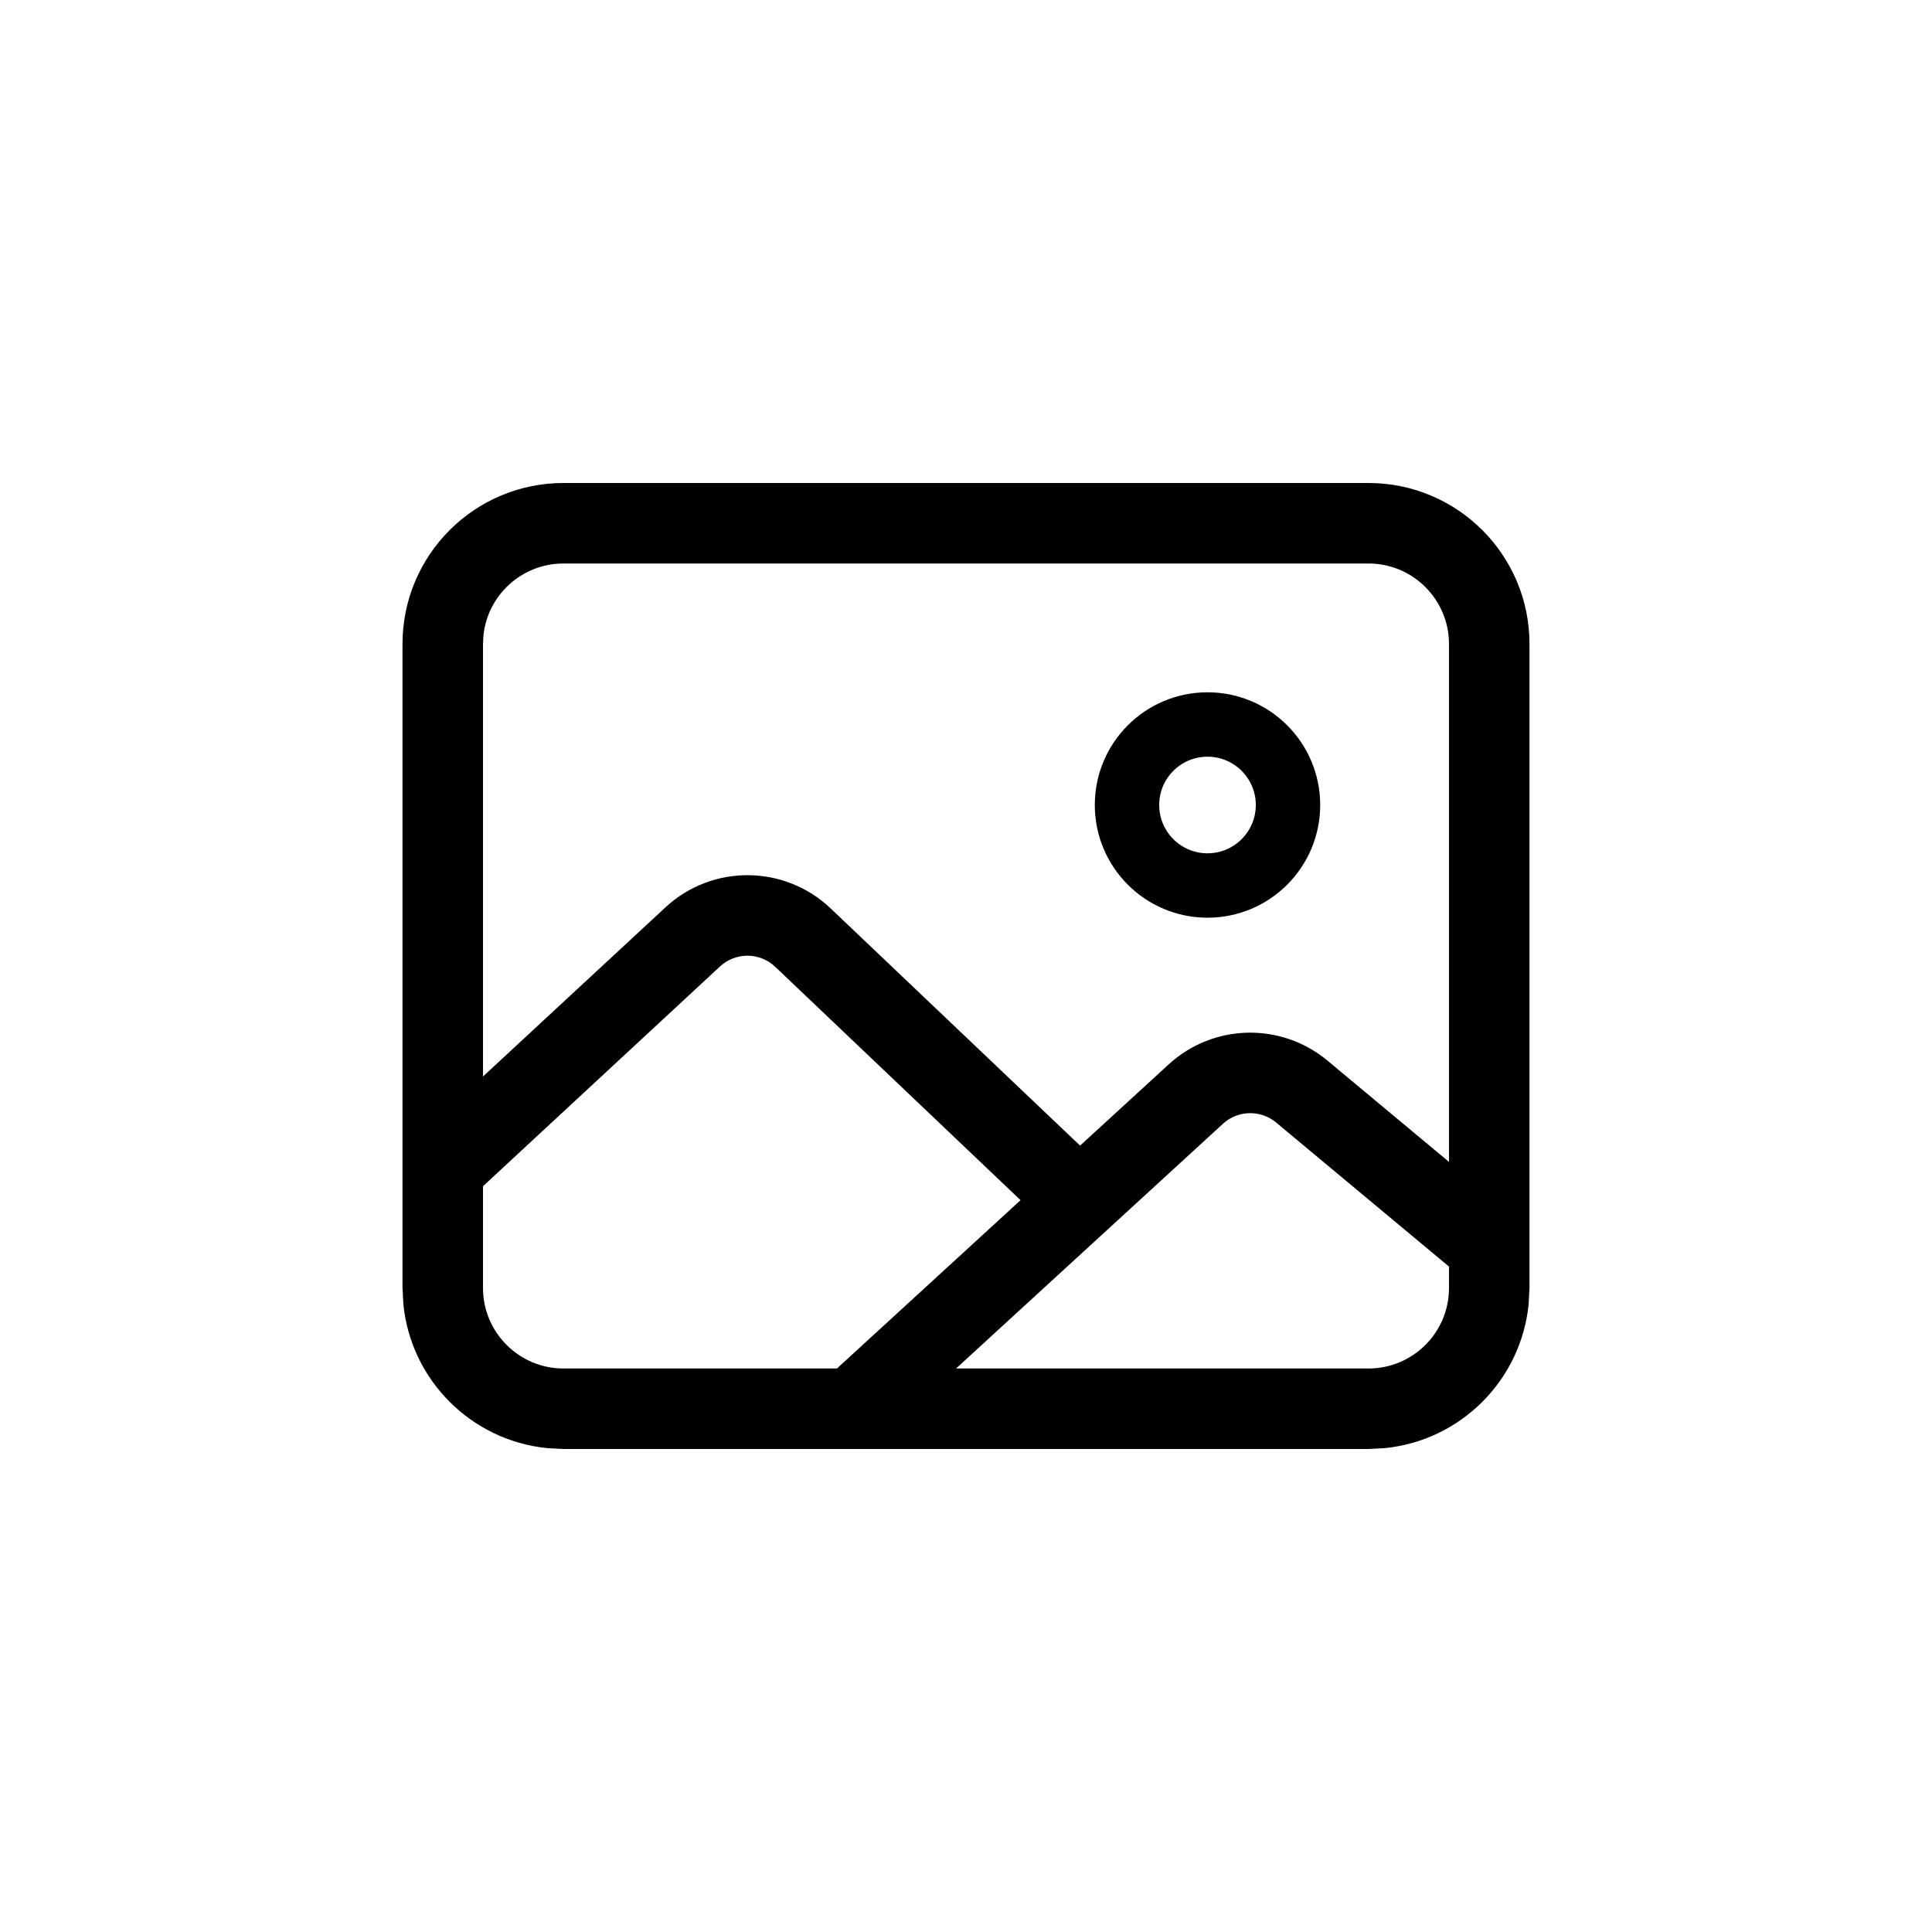
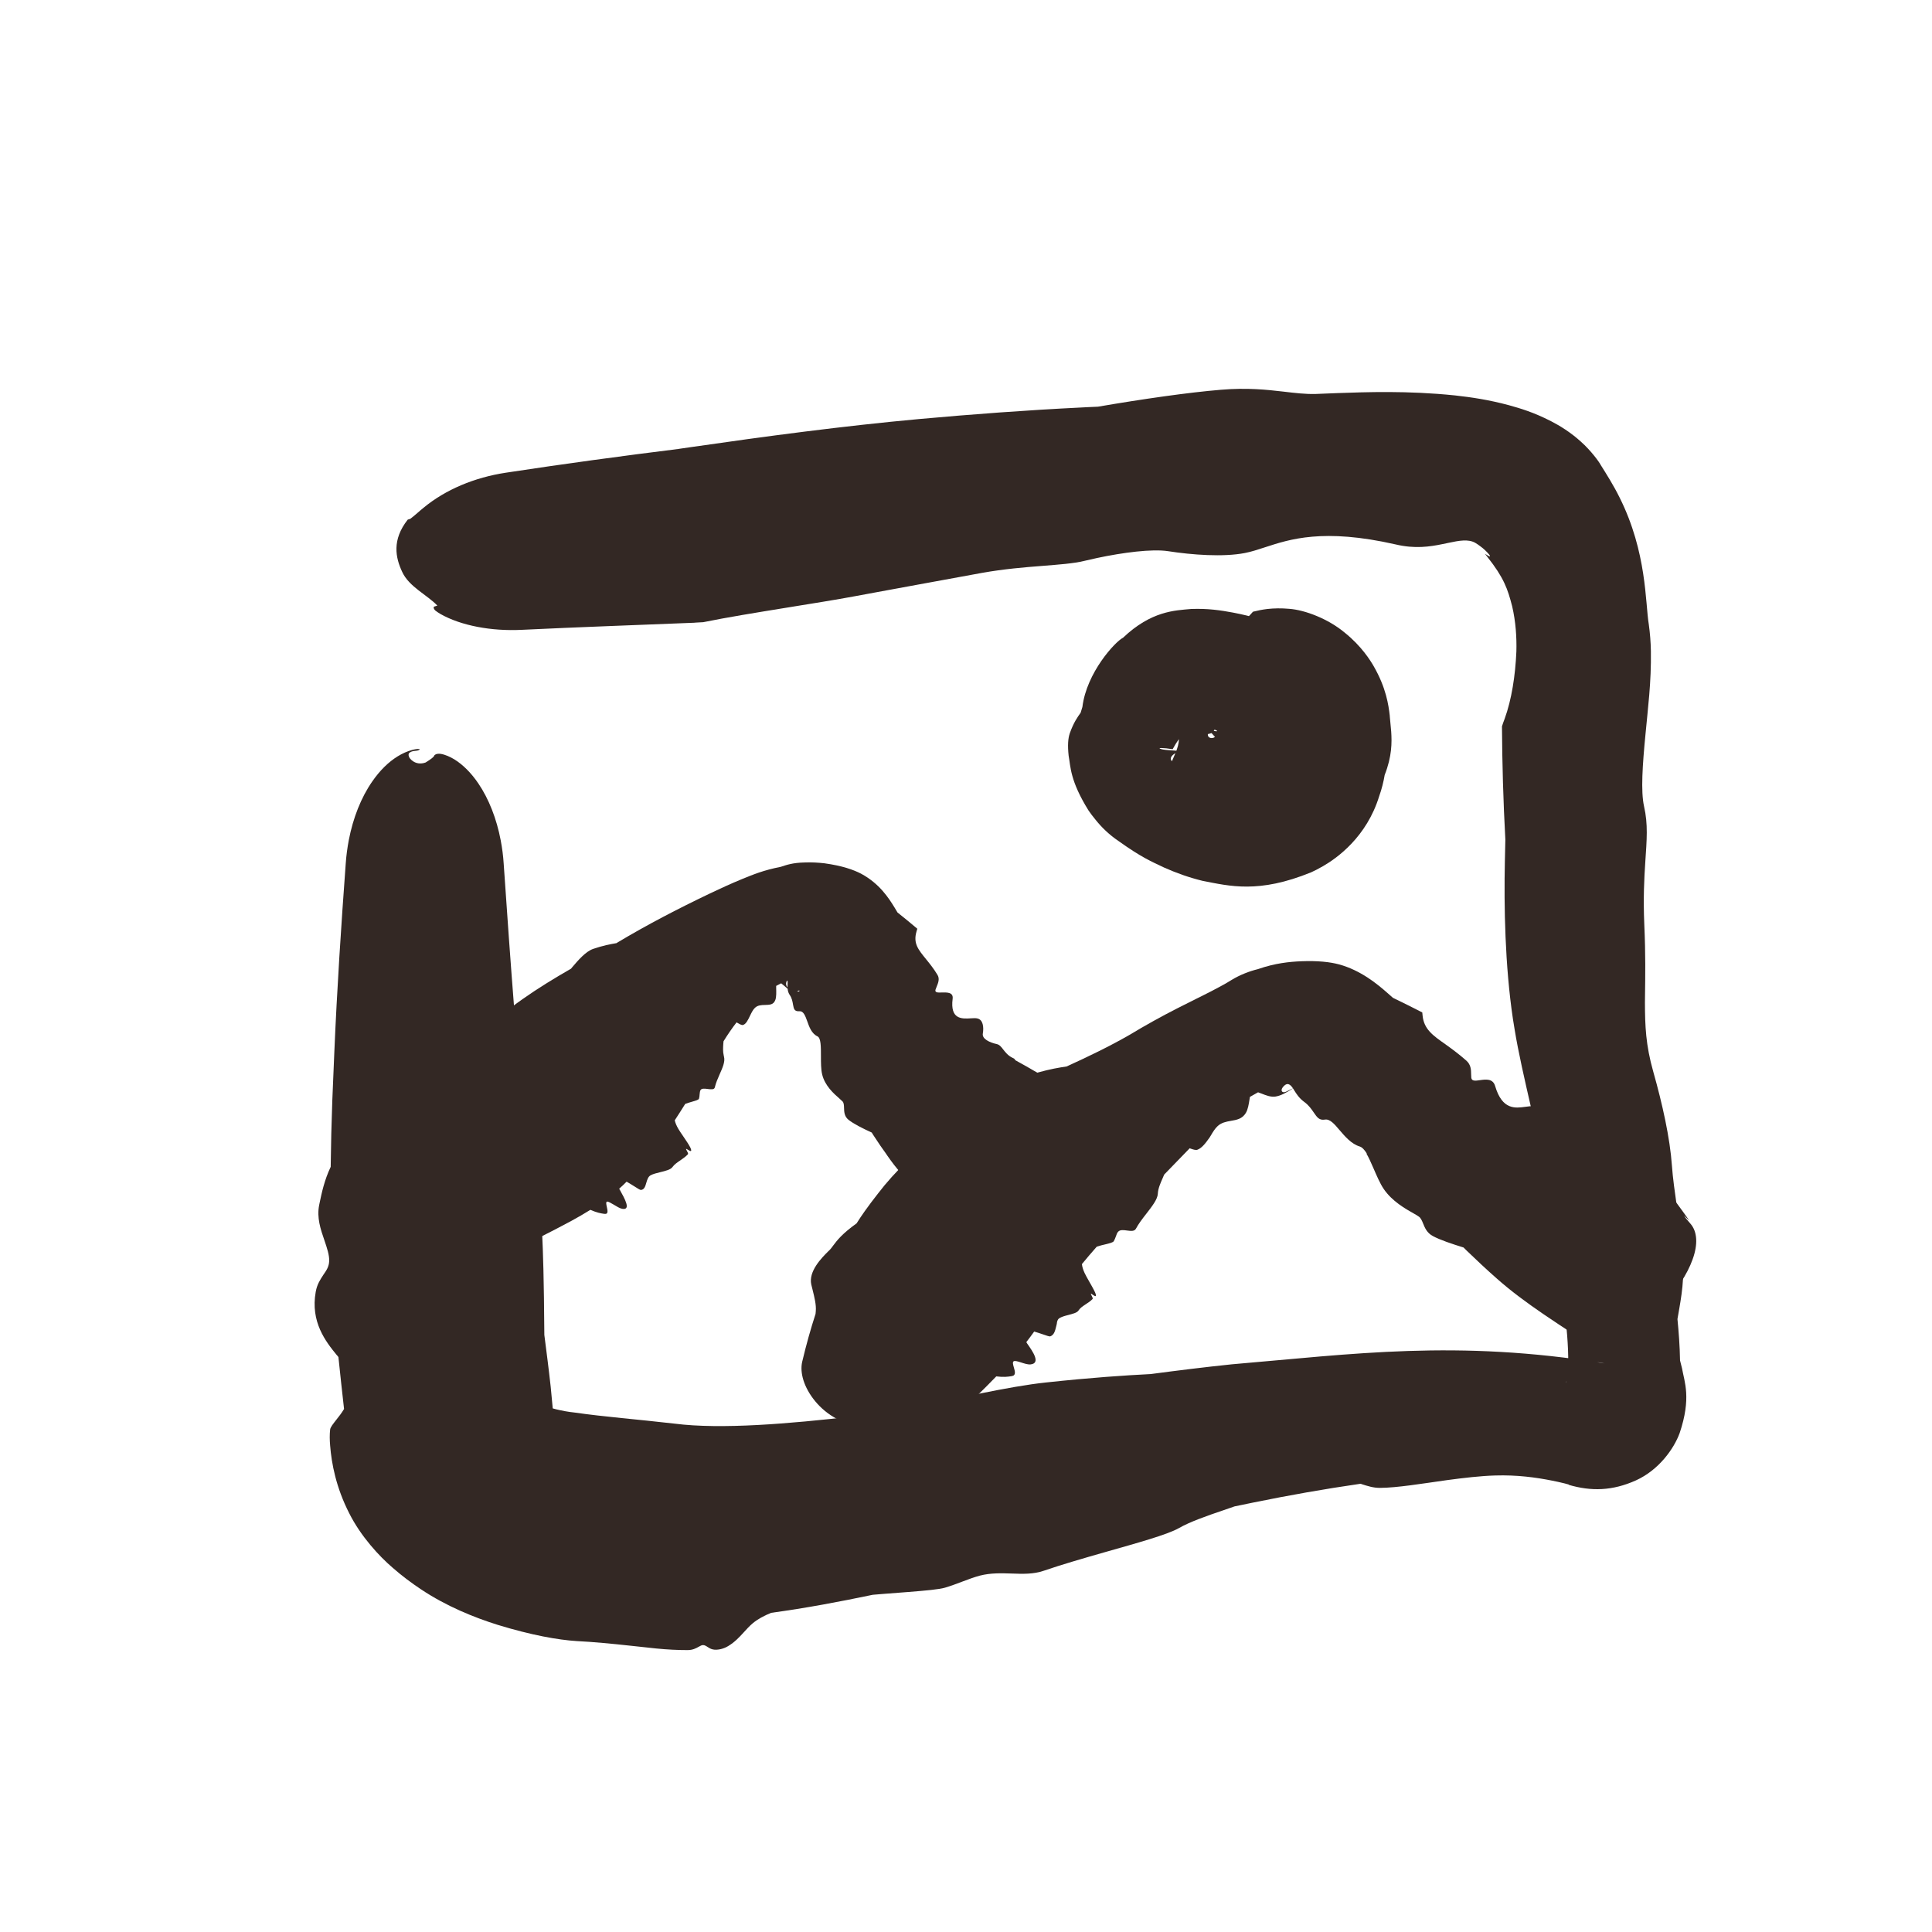
<svg xmlns="http://www.w3.org/2000/svg" width="24" height="24" viewBox="0 0 24 24" fill="none">
-   <path d="M17 17V18H7V17H17ZM18 16V8C18 7.448 17.552 7 17 7H7C6.482 7 6.056 7.393 6.005 7.897L6 8V16C6 16.552 6.448 17 7 17V18L6.796 17.989C5.854 17.894 5.106 17.146 5.011 16.204L5 16V8C5 6.895 5.895 6 7 6H17C18.105 6 19 6.895 19 8V16L18.989 16.204C18.894 17.146 18.146 17.894 17.204 17.989L17 18V17C17.552 17 18 16.552 18 16Z" fill="black" />
-   <path d="M8.266 11.272C8.846 10.733 9.746 10.74 10.319 11.285L13.845 14.638L13.155 15.363L9.63 12.01C9.439 11.828 9.139 11.826 8.945 12.005L5.84 14.884L5.5 14.518L5.16 14.151L8.266 11.272Z" fill="black" />
-   <path d="M14.518 13.222C15.071 12.715 15.914 12.695 16.491 13.176L18.82 15.117L18.18 15.884L15.852 13.944C15.659 13.784 15.378 13.79 15.193 13.959L10.838 17.952L10.5 17.583L10.162 17.215L14.518 13.222Z" fill="black" />
-   <circle cx="15" cy="10" r="1" stroke="black" stroke-width="0.8" />
+   <path d="M6.636 13.487C6.649 13.528 6.661 13.575 6.671 13.626C6.751 14.03 6.731 14.643 6.727 14.998C6.727 15.005 6.727 15.012 6.727 15.019C6.726 15.116 6.729 15.203 6.734 15.307C6.746 15.556 6.757 15.877 6.762 16.583C6.788 16.787 6.816 16.999 6.841 17.228C6.859 17.404 6.876 17.589 6.887 17.777C6.886 17.782 6.885 17.729 6.843 17.636C6.803 17.544 6.722 17.46 6.718 17.461C6.568 17.373 6.792 17.512 7.145 17.548C7.495 17.599 7.931 17.633 8.38 17.685C8.959 17.759 9.809 17.686 10.603 17.595C10.799 17.572 10.999 17.546 11.2 17.519C11.229 17.513 11.256 17.507 11.285 17.501C11.837 17.382 12.536 17.222 12.99 17.174C13.567 17.112 13.966 17.086 14.295 17.069C14.628 17.025 14.963 16.983 15.302 16.948C16.814 16.82 18.09 16.638 19.929 16.936C19.848 16.916 19.797 16.919 19.727 16.938C19.709 16.943 19.689 16.951 19.666 16.961C19.443 17.08 19.448 17.215 19.458 17.166C19.468 17.134 19.48 17.039 19.481 16.935C19.484 16.723 19.46 16.465 19.429 16.202C19.424 16.159 19.419 16.116 19.413 16.073C19.353 15.601 19.285 15.117 19.217 14.636C19.152 14.333 19.086 14.047 19.024 13.78C18.938 13.405 18.861 13.07 18.816 12.793C18.808 12.748 18.801 12.703 18.794 12.657C18.695 11.993 18.682 11.255 18.694 10.702C18.696 10.604 18.698 10.514 18.7 10.429C18.674 9.959 18.661 9.487 18.658 9.023C18.668 8.991 18.679 8.961 18.691 8.93C18.778 8.691 18.824 8.393 18.837 8.093C18.842 7.918 18.829 7.723 18.785 7.533C18.729 7.316 18.683 7.179 18.476 6.917C18.453 6.887 18.445 6.877 18.448 6.88C18.587 6.974 18.458 6.834 18.393 6.789C18.371 6.772 18.348 6.756 18.324 6.742C18.238 6.695 18.128 6.715 17.996 6.743C17.972 6.748 17.947 6.754 17.919 6.759C17.764 6.791 17.576 6.82 17.337 6.763C16.435 6.558 16.018 6.7 15.716 6.798C15.627 6.827 15.546 6.854 15.463 6.87C15.194 6.922 14.807 6.893 14.511 6.847C14.311 6.816 13.946 6.864 13.627 6.932C13.572 6.944 13.519 6.956 13.468 6.968C13.337 7 13.157 7.013 12.945 7.03C12.726 7.047 12.472 7.068 12.202 7.116C11.52 7.24 11.157 7.308 10.866 7.361C10.782 7.376 10.706 7.39 10.628 7.405C10.383 7.451 10.078 7.499 9.77 7.549C9.4 7.609 9.024 7.67 8.736 7.729C8.705 7.731 8.675 7.733 8.645 7.734C8.64 7.735 8.626 7.736 8.622 7.736C7.906 7.765 7.189 7.79 6.481 7.824C6.105 7.843 5.726 7.772 5.471 7.627C5.43 7.6 5.378 7.576 5.389 7.537L5.433 7.523C5.308 7.391 5.082 7.29 4.997 7.106C4.912 6.926 4.867 6.707 5.065 6.455C5.071 6.453 5.09 6.447 5.097 6.445C5.169 6.39 5.209 6.349 5.261 6.308C5.535 6.081 5.896 5.931 6.284 5.872C7.007 5.762 7.726 5.664 8.445 5.575L8.426 5.577C8.48 5.569 8.537 5.561 8.592 5.553C9.526 5.418 10.472 5.292 11.423 5.205C12.089 5.145 12.757 5.095 13.431 5.062C13.456 5.06 13.481 5.059 13.506 5.058C13.55 5.056 13.595 5.054 13.639 5.052C14.2 4.956 14.764 4.875 15.164 4.842C15.494 4.814 15.737 4.841 15.945 4.865C16.088 4.882 16.214 4.897 16.342 4.894C16.411 4.892 16.505 4.887 16.619 4.883C16.967 4.871 17.484 4.851 18.074 4.912C18.282 4.935 18.496 4.967 18.742 5.033C18.885 5.073 19.046 5.119 19.267 5.232C19.378 5.289 19.51 5.37 19.638 5.486C19.766 5.599 19.87 5.745 19.884 5.775C19.952 5.883 20.045 6.03 20.12 6.182C20.46 6.863 20.437 7.486 20.482 7.757C20.497 7.865 20.506 7.976 20.508 8.088C20.514 8.477 20.47 8.804 20.441 9.12C20.404 9.499 20.381 9.83 20.423 10.017C20.474 10.241 20.457 10.43 20.438 10.715C20.425 10.912 20.412 11.154 20.426 11.483C20.443 11.861 20.438 12.133 20.435 12.363C20.435 12.395 20.434 12.426 20.434 12.456C20.435 12.746 20.444 12.983 20.537 13.311C20.651 13.714 20.745 14.136 20.769 14.478C20.78 14.633 20.805 14.808 20.831 14.992C20.865 15.234 20.902 15.489 20.91 15.727C20.911 15.783 20.91 15.836 20.907 15.887C20.9 16.018 20.881 16.138 20.862 16.248C20.853 16.295 20.845 16.341 20.838 16.386C20.854 16.55 20.867 16.719 20.87 16.9C20.878 16.93 20.886 16.961 20.894 16.995C20.925 17.17 21.012 17.365 20.865 17.803C20.795 17.994 20.61 18.259 20.322 18.39C20.03 18.521 19.767 18.528 19.483 18.444C19.532 18.449 19.369 18.41 19.281 18.393C19.076 18.352 18.843 18.321 18.575 18.329C18.392 18.334 18.181 18.359 17.973 18.387C17.665 18.43 17.356 18.482 17.141 18.483C17.059 18.483 16.989 18.46 16.916 18.437C16.916 18.437 16.915 18.436 16.915 18.436C16.91 18.435 16.905 18.433 16.9 18.432C16.456 18.496 16.01 18.575 15.564 18.666C15.489 18.681 15.412 18.697 15.336 18.713C15.292 18.729 15.247 18.744 15.203 18.759C14.987 18.832 14.778 18.906 14.646 18.982C14.503 19.064 14.125 19.168 13.724 19.282C13.461 19.357 13.188 19.436 12.967 19.512C12.837 19.557 12.705 19.552 12.567 19.547C12.44 19.543 12.308 19.538 12.172 19.573C12.104 19.591 12.032 19.618 11.955 19.647C11.887 19.673 11.815 19.7 11.738 19.723C11.666 19.744 11.5 19.759 11.286 19.776C11.191 19.783 11.084 19.791 10.974 19.8C10.93 19.804 10.886 19.807 10.842 19.811C10.43 19.897 10.013 19.976 9.58 20.035C9.491 20.071 9.415 20.112 9.353 20.163C9.311 20.198 9.273 20.24 9.235 20.282C9.182 20.34 9.127 20.399 9.046 20.448C8.984 20.486 8.905 20.502 8.852 20.489C8.827 20.483 8.808 20.471 8.791 20.46C8.771 20.447 8.753 20.435 8.731 20.436C8.716 20.436 8.7 20.446 8.679 20.457C8.647 20.475 8.604 20.499 8.538 20.498C8.42 20.498 8.291 20.492 8.151 20.478C8.049 20.467 7.943 20.456 7.835 20.444C7.606 20.419 7.367 20.396 7.164 20.386C6.936 20.372 6.601 20.313 6.181 20.184C5.891 20.093 5.545 19.954 5.228 19.742C5.114 19.666 4.995 19.578 4.88 19.477C4.71 19.332 4.482 19.085 4.338 18.798C4.174 18.477 4.118 18.178 4.101 17.956C4.095 17.887 4.094 17.823 4.101 17.759C4.104 17.729 4.138 17.688 4.18 17.634C4.21 17.597 4.244 17.553 4.274 17.503C4.252 17.3 4.226 17.082 4.204 16.858C4.198 16.851 4.192 16.843 4.186 16.835C4.186 16.835 4.186 16.835 4.185 16.835C4.046 16.666 3.855 16.421 3.922 16.048C3.939 15.952 3.98 15.894 4.017 15.836C4.054 15.783 4.087 15.735 4.089 15.667C4.093 15.593 4.062 15.503 4.03 15.408C3.983 15.273 3.933 15.125 3.965 14.969C3.967 14.958 3.97 14.947 3.972 14.935C3.995 14.824 4.03 14.658 4.108 14.495C4.111 14.22 4.118 13.947 4.128 13.673C4.136 13.473 4.144 13.273 4.153 13.073C4.186 12.293 4.238 11.499 4.295 10.725C4.302 10.626 4.315 10.531 4.333 10.435C4.386 10.161 4.485 9.908 4.624 9.708C4.718 9.572 4.825 9.466 4.941 9.395C4.999 9.359 5.059 9.333 5.12 9.316C5.151 9.309 5.181 9.3 5.216 9.306C5.203 9.328 5.163 9.326 5.135 9.33C5.12 9.333 5.106 9.338 5.092 9.347C5.086 9.351 5.079 9.356 5.076 9.369C5.075 9.375 5.074 9.386 5.083 9.405C5.083 9.414 5.155 9.519 5.287 9.472C5.425 9.387 5.381 9.388 5.404 9.377C5.415 9.367 5.423 9.368 5.431 9.365C5.447 9.362 5.461 9.363 5.476 9.365C5.534 9.375 5.59 9.401 5.644 9.433C5.752 9.5 5.853 9.601 5.942 9.732C6.073 9.925 6.169 10.171 6.22 10.439C6.238 10.535 6.251 10.63 6.257 10.729C6.299 11.346 6.342 11.951 6.39 12.56C6.395 12.592 6.4 12.623 6.405 12.656C6.443 12.893 6.514 13.113 6.587 13.334C6.603 13.385 6.62 13.434 6.636 13.487Z" fill="#332824" />
+   <path d="M5.364 13.394C5.336 13.256 5.478 13.177 5.556 13.134C5.558 13.133 5.559 13.132 5.561 13.132C5.579 13.121 5.593 13.109 5.61 13.094C5.65 13.059 5.705 13.011 5.862 12.957C5.891 12.924 5.92 12.893 5.95 12.862C6.28 12.53 6.68 12.271 7.094 12.033C7.098 12.028 7.101 12.024 7.105 12.019C7.181 11.93 7.275 11.819 7.37 11.787C7.491 11.746 7.581 11.729 7.658 11.716C7.661 11.714 7.664 11.712 7.667 11.71C8.038 11.488 8.417 11.291 8.817 11.1C8.945 11.039 9.075 10.979 9.218 10.92C9.354 10.865 9.483 10.81 9.699 10.768C9.771 10.744 9.848 10.717 9.994 10.714C10.085 10.71 10.168 10.716 10.241 10.724C10.464 10.755 10.601 10.804 10.696 10.853C10.925 10.976 11.04 11.155 11.115 11.278C11.127 11.298 11.139 11.318 11.149 11.335C11.236 11.404 11.316 11.47 11.395 11.537C11.392 11.548 11.389 11.56 11.385 11.572C11.342 11.72 11.407 11.796 11.506 11.918C11.549 11.971 11.598 12.031 11.645 12.109C11.677 12.159 11.653 12.213 11.635 12.258C11.63 12.271 11.625 12.284 11.621 12.295C11.611 12.332 11.652 12.331 11.702 12.329C11.766 12.328 11.844 12.325 11.834 12.407C11.801 12.665 11.948 12.657 12.06 12.65C12.092 12.648 12.122 12.646 12.143 12.652C12.211 12.668 12.223 12.757 12.209 12.84C12.198 12.905 12.291 12.95 12.382 12.97C12.416 12.977 12.438 13.005 12.463 13.038C12.49 13.072 12.52 13.111 12.573 13.138C12.582 13.142 12.59 13.146 12.599 13.151C12.603 13.154 12.61 13.168 12.614 13.171C12.729 13.234 12.791 13.27 12.842 13.3C12.857 13.308 12.872 13.317 12.886 13.325C12.932 13.351 12.981 13.388 13.031 13.426C13.091 13.471 13.152 13.516 13.208 13.543C13.27 13.675 13.326 13.812 13.384 13.949C13.394 13.974 13.396 14.005 13.388 14.042C13.398 14.049 13.413 14.082 13.422 14.089C13.424 14.184 13.376 14.276 13.289 14.359C13.219 14.421 13.142 14.485 13.006 14.505C12.967 14.508 12.932 14.505 12.834 14.492C12.783 14.486 12.692 14.481 12.604 14.526C12.516 14.572 12.489 14.636 12.481 14.672C12.48 14.799 12.567 14.781 12.621 14.8C12.679 14.816 12.752 14.809 12.784 14.877C12.815 14.915 12.69 15.006 12.628 14.996C12.568 15.001 12.534 15.005 12.499 15.01C12.366 15.035 12.262 15.063 12.166 15.083C12.042 15.11 11.948 15.126 11.893 15.14L11.921 15.179C11.883 15.176 11.852 15.166 11.83 15.149C11.703 15.048 11.576 14.945 11.456 14.838C11.31 14.706 11.174 14.566 11.062 14.411C11.043 14.385 11.024 14.359 11.006 14.332L11.024 14.356C10.963 14.273 10.906 14.189 10.851 14.104C10.844 14.092 10.836 14.08 10.829 14.069C10.713 14.016 10.602 13.96 10.54 13.91C10.489 13.869 10.486 13.812 10.485 13.763C10.484 13.73 10.483 13.7 10.466 13.682C10.457 13.673 10.444 13.661 10.427 13.646C10.359 13.587 10.246 13.487 10.213 13.346C10.198 13.284 10.198 13.198 10.198 13.117C10.198 13.001 10.198 12.894 10.155 12.874C10.081 12.839 10.052 12.755 10.027 12.684C10.002 12.615 9.98 12.557 9.929 12.562C9.866 12.566 9.861 12.531 9.851 12.478C9.845 12.442 9.837 12.398 9.811 12.361C9.782 12.318 9.783 12.275 9.783 12.239C9.788 12.191 9.78 12.152 9.766 12.209C9.76 12.242 9.782 12.281 9.836 12.302C9.922 12.322 9.926 12.319 9.931 12.31C9.932 12.3 9.924 12.304 9.912 12.31C9.896 12.317 9.871 12.329 9.837 12.318C9.809 12.308 9.771 12.272 9.736 12.241C9.725 12.232 9.714 12.223 9.704 12.215C9.683 12.225 9.663 12.236 9.642 12.247C9.642 12.256 9.642 12.265 9.642 12.275C9.643 12.324 9.646 12.384 9.631 12.423C9.608 12.484 9.558 12.482 9.502 12.484C9.458 12.485 9.411 12.487 9.378 12.52C9.354 12.542 9.336 12.579 9.318 12.616C9.292 12.67 9.267 12.725 9.227 12.733C9.212 12.736 9.184 12.72 9.156 12.704C9.156 12.704 9.156 12.703 9.155 12.703C9.154 12.702 9.152 12.701 9.15 12.7C9.092 12.775 9.038 12.854 8.988 12.935C8.987 12.946 8.986 12.957 8.985 12.968C8.982 13.016 8.979 13.061 8.99 13.109C8.991 13.115 8.993 13.122 8.994 13.128C9.01 13.189 8.975 13.266 8.939 13.347C8.916 13.399 8.892 13.454 8.88 13.507C8.873 13.538 8.834 13.533 8.793 13.528C8.755 13.523 8.716 13.518 8.702 13.542C8.695 13.554 8.693 13.574 8.691 13.594C8.69 13.613 8.688 13.632 8.683 13.648C8.678 13.663 8.644 13.672 8.6 13.685C8.572 13.693 8.542 13.702 8.512 13.713C8.469 13.782 8.426 13.85 8.382 13.917C8.389 13.948 8.403 13.983 8.427 14.024C8.444 14.052 8.466 14.085 8.489 14.118C8.52 14.164 8.552 14.21 8.574 14.252C8.59 14.284 8.591 14.303 8.575 14.298C8.567 14.296 8.556 14.289 8.546 14.283C8.535 14.276 8.525 14.27 8.523 14.272C8.521 14.274 8.526 14.283 8.531 14.293C8.54 14.309 8.552 14.33 8.546 14.338C8.521 14.366 8.486 14.39 8.452 14.414C8.413 14.44 8.376 14.466 8.355 14.496C8.332 14.53 8.268 14.545 8.203 14.561C8.158 14.572 8.113 14.583 8.082 14.6C8.051 14.617 8.04 14.655 8.029 14.692C8.016 14.737 8.004 14.78 7.96 14.782C7.951 14.782 7.918 14.762 7.878 14.736C7.849 14.718 7.816 14.697 7.784 14.679C7.754 14.71 7.724 14.738 7.692 14.766C7.694 14.771 7.697 14.776 7.699 14.78C7.7 14.781 7.7 14.781 7.7 14.781C7.76 14.889 7.844 15.037 7.728 15.016C7.699 15.011 7.659 14.986 7.623 14.964C7.587 14.943 7.555 14.924 7.541 14.927C7.525 14.931 7.531 14.96 7.538 14.992C7.548 15.037 7.559 15.086 7.511 15.079C7.507 15.079 7.504 15.078 7.5 15.078C7.466 15.073 7.416 15.065 7.334 15.029C7.256 15.078 7.175 15.124 7.093 15.169C6.958 15.242 6.817 15.314 6.682 15.382C6.616 15.415 6.491 15.385 6.323 15.301C6.156 15.216 5.958 15.09 5.766 14.942C5.573 14.795 5.414 14.618 5.318 14.45C5.221 14.282 5.19 14.145 5.226 14.066C5.284 13.937 5.34 13.815 5.399 13.694C5.4 13.686 5.401 13.678 5.402 13.67C5.412 13.61 5.393 13.531 5.376 13.45C5.372 13.431 5.368 13.412 5.364 13.394Z" fill="#332824" />
+   <path d="M10.078 15.957C10.042 15.794 10.203 15.629 10.292 15.541C10.294 15.54 10.296 15.538 10.297 15.537C10.318 15.517 10.334 15.495 10.353 15.469C10.399 15.408 10.46 15.327 10.641 15.197C10.673 15.146 10.708 15.094 10.742 15.046C10.795 14.972 10.847 14.902 10.904 14.83C11.348 14.248 11.963 13.857 12.471 13.609C12.477 13.604 12.484 13.598 12.49 13.593C12.617 13.485 12.768 13.359 12.89 13.324C13.046 13.28 13.157 13.262 13.25 13.248C13.522 13.124 13.784 12.998 14.036 12.853C14.229 12.736 14.427 12.627 14.62 12.528C14.778 12.447 14.933 12.373 15.069 12.302C15.158 12.256 15.238 12.212 15.299 12.173C15.404 12.11 15.519 12.065 15.626 12.039C15.841 11.964 16.02 11.947 16.166 11.941C16.371 11.933 16.522 11.95 16.634 11.98C16.904 12.054 17.106 12.221 17.241 12.34C17.264 12.36 17.284 12.379 17.303 12.395C17.43 12.456 17.551 12.517 17.668 12.577C17.669 12.59 17.671 12.603 17.672 12.617C17.689 12.785 17.798 12.862 17.958 12.974C17.958 12.974 17.958 12.974 17.959 12.975C18.04 13.033 18.123 13.094 18.215 13.175C18.274 13.227 18.274 13.292 18.275 13.345C18.276 13.361 18.276 13.376 18.277 13.389C18.283 13.433 18.33 13.426 18.386 13.418C18.458 13.408 18.545 13.396 18.573 13.491C18.662 13.792 18.824 13.766 18.951 13.749C18.987 13.744 19.021 13.739 19.047 13.743C19.134 13.757 19.19 13.86 19.213 13.959C19.232 14.037 19.361 14.084 19.474 14.101C19.518 14.108 19.555 14.14 19.601 14.179C19.648 14.218 19.701 14.264 19.775 14.295C19.961 14.372 20.059 14.418 20.137 14.454C20.159 14.465 20.18 14.475 20.2 14.484C20.266 14.515 20.342 14.56 20.418 14.605C20.509 14.66 20.602 14.718 20.68 14.752C20.785 14.884 20.883 15.018 20.985 15.162L20.921 15.103C20.929 15.121 20.965 15.161 21 15.202C21.085 15.3 21.094 15.458 21.026 15.645C20.959 15.832 20.825 16.033 20.655 16.213C20.485 16.392 20.292 16.537 20.117 16.625C19.942 16.712 19.804 16.735 19.73 16.698C19.697 16.681 19.664 16.665 19.609 16.629C19.601 16.617 19.564 16.592 19.556 16.579C19.431 16.497 19.298 16.41 19.168 16.321C18.968 16.184 18.771 16.04 18.591 15.88C18.464 15.768 18.34 15.652 18.218 15.534C18.206 15.522 18.193 15.509 18.181 15.497C18.033 15.451 17.889 15.403 17.8 15.355C17.725 15.315 17.7 15.252 17.678 15.198C17.663 15.161 17.649 15.128 17.622 15.111C17.608 15.101 17.588 15.089 17.563 15.075C17.462 15.018 17.292 14.923 17.188 14.768C17.142 14.7 17.101 14.603 17.061 14.511C17.031 14.443 17.003 14.378 16.973 14.328L16.982 14.334C16.952 14.286 16.922 14.252 16.893 14.243C16.785 14.21 16.708 14.117 16.64 14.038C16.576 13.962 16.52 13.898 16.459 13.908C16.387 13.92 16.361 13.879 16.32 13.82C16.292 13.779 16.258 13.729 16.201 13.688C16.136 13.64 16.104 13.587 16.077 13.544C16.041 13.484 16.005 13.44 15.954 13.486C15.895 13.537 15.92 13.593 15.987 13.556C16.009 13.543 16.041 13.531 16.075 13.513C16.066 13.519 16.056 13.525 16.047 13.53C15.978 13.573 15.911 13.612 15.843 13.622C15.786 13.63 15.727 13.607 15.674 13.586C15.658 13.58 15.642 13.574 15.628 13.569C15.593 13.588 15.559 13.607 15.527 13.626C15.525 13.636 15.523 13.646 15.522 13.657C15.513 13.712 15.504 13.779 15.476 13.826C15.43 13.901 15.363 13.911 15.289 13.924C15.232 13.934 15.173 13.945 15.126 13.989C15.094 14.018 15.066 14.063 15.04 14.108C15.035 14.115 15.031 14.122 15.027 14.129C14.978 14.199 14.931 14.261 14.876 14.282C14.854 14.291 14.82 14.279 14.786 14.267C14.786 14.267 14.786 14.267 14.786 14.267C14.784 14.266 14.781 14.265 14.779 14.264C14.673 14.373 14.567 14.482 14.462 14.591C14.457 14.605 14.45 14.619 14.444 14.633C14.415 14.699 14.386 14.764 14.383 14.828C14.38 14.899 14.31 14.987 14.238 15.08C14.191 15.14 14.143 15.203 14.111 15.263C14.093 15.298 14.048 15.292 14.001 15.286C13.958 15.28 13.914 15.274 13.89 15.301C13.877 15.314 13.87 15.336 13.862 15.359C13.854 15.379 13.847 15.4 13.836 15.418C13.826 15.435 13.783 15.445 13.73 15.458C13.697 15.465 13.66 15.475 13.624 15.487C13.559 15.561 13.497 15.633 13.44 15.703C13.443 15.735 13.454 15.772 13.474 15.815C13.488 15.845 13.508 15.88 13.528 15.915C13.555 15.963 13.584 16.012 13.603 16.054C13.618 16.087 13.618 16.106 13.602 16.1C13.595 16.098 13.584 16.09 13.575 16.084C13.563 16.076 13.554 16.069 13.551 16.071C13.55 16.073 13.554 16.082 13.559 16.092C13.568 16.109 13.579 16.13 13.572 16.137C13.548 16.163 13.515 16.184 13.483 16.205C13.448 16.228 13.415 16.251 13.399 16.278C13.38 16.309 13.323 16.321 13.265 16.337C13.224 16.347 13.184 16.359 13.157 16.377C13.137 16.392 13.13 16.417 13.128 16.445C13.125 16.455 13.123 16.465 13.121 16.474C13.107 16.531 13.096 16.583 13.046 16.601C13.036 16.604 12.999 16.591 12.953 16.575C12.92 16.564 12.883 16.551 12.847 16.541C12.816 16.585 12.782 16.63 12.749 16.673C12.752 16.677 12.755 16.682 12.758 16.686C12.758 16.686 12.758 16.686 12.758 16.687C12.831 16.791 12.931 16.934 12.803 16.949C12.77 16.953 12.725 16.938 12.684 16.925C12.644 16.912 12.608 16.901 12.593 16.91C12.576 16.919 12.584 16.951 12.594 16.985C12.608 17.033 12.624 17.085 12.571 17.094C12.568 17.095 12.564 17.095 12.56 17.096C12.522 17.102 12.467 17.11 12.376 17.098C12.296 17.181 12.215 17.262 12.134 17.341C12.001 17.474 11.867 17.604 11.758 17.717C11.704 17.771 11.581 17.776 11.399 17.754C11.217 17.729 10.983 17.702 10.741 17.71C10.497 17.718 10.268 17.578 10.127 17.407C9.985 17.235 9.934 17.051 9.965 16.917C10.017 16.698 10.071 16.507 10.131 16.322C10.132 16.311 10.133 16.299 10.134 16.288C10.141 16.208 10.117 16.115 10.094 16.021C10.089 15.999 10.083 15.978 10.078 15.957Z" fill="#332824" />
+   <path d="M16.015 7.563C16.211 7.577 16.501 7.688 16.706 7.86C16.914 8.027 17.024 8.206 17.063 8.273C17.22 8.545 17.249 8.76 17.264 8.889C17.264 8.895 17.265 8.9 17.265 8.905C17.271 8.97 17.277 9.027 17.282 9.088C17.291 9.223 17.292 9.396 17.201 9.627C17.187 9.711 17.165 9.8 17.133 9.89C16.977 10.397 16.611 10.658 16.438 10.758C16.378 10.793 16.328 10.818 16.288 10.836C15.634 11.103 15.275 11.007 14.938 10.942C14.771 10.901 14.619 10.847 14.463 10.778C14.299 10.7 14.176 10.649 13.897 10.449C13.776 10.368 13.681 10.273 13.61 10.184C13.577 10.145 13.547 10.104 13.522 10.068C13.291 9.697 13.3 9.522 13.275 9.388C13.261 9.256 13.268 9.172 13.289 9.11C13.336 8.977 13.384 8.91 13.424 8.854C13.431 8.829 13.438 8.806 13.446 8.782C13.498 8.355 13.854 7.97 13.951 7.922C14.302 7.588 14.598 7.583 14.797 7.565C15.003 7.557 15.163 7.581 15.318 7.61C15.433 7.632 15.542 7.658 15.659 7.693C15.756 7.721 15.853 7.764 15.938 7.817C16.227 8 16.351 8.228 16.433 8.393C16.5 8.484 16.556 8.562 16.604 8.633C16.672 8.731 16.722 8.814 16.746 8.881C16.757 8.912 16.764 8.944 16.77 8.975C16.81 9.213 16.756 9.476 16.669 9.674C16.651 9.715 16.633 9.753 16.614 9.789C16.574 9.914 16.52 10.046 16.399 10.2C16.193 10.435 16.011 10.497 15.896 10.544C15.873 10.541 15.853 10.536 15.832 10.531C15.589 10.458 15.468 10.456 15.295 10.459C15.223 10.46 15.146 10.459 15.067 10.447C15.066 10.447 15.066 10.447 15.066 10.447C14.916 10.435 14.846 10.363 14.802 10.308C14.788 10.291 14.776 10.276 14.764 10.262C14.722 10.215 14.66 10.227 14.583 10.232C14.485 10.241 14.355 10.231 14.307 10.114C14.243 9.951 14.215 9.881 14.169 9.847C14.073 9.757 13.974 9.706 13.889 9.651C13.844 9.621 13.805 9.591 13.777 9.554C13.682 9.432 13.693 9.218 13.754 9.099C13.798 9.002 13.77 8.829 13.73 8.726C13.728 8.722 13.726 8.718 13.725 8.713C13.737 8.475 13.983 8.15 14.168 8.059C14.34 7.958 14.454 7.935 14.541 7.901C14.564 7.893 14.588 7.884 14.612 7.875C14.908 7.765 15.107 7.773 15.265 7.785C15.311 7.789 15.354 7.796 15.4 7.804C15.512 7.828 15.646 7.864 15.829 7.986C15.909 8.043 15.983 8.109 16.049 8.185C16.231 8.398 16.367 8.681 16.358 9.055C16.326 9.465 16.203 9.618 16.149 9.733C15.952 9.972 15.843 10.016 15.742 10.08C15.644 10.135 15.562 10.169 15.488 10.198C15.463 10.23 15.343 10.266 15.312 10.293C15.265 10.31 15.215 10.326 15.162 10.339C14.86 10.407 14.546 10.325 14.906 10.204C15.04 10.13 15.044 10.061 15.007 10.021C14.948 9.951 14.734 9.928 14.613 9.805C14.491 9.685 14.52 9.547 14.567 9.436C14.614 9.325 14.677 9.207 14.624 9.089C14.575 8.969 14.436 8.912 14.42 8.82C14.411 8.767 14.435 8.689 14.573 8.615C14.94 8.485 14.778 8.429 14.613 8.455C14.585 8.46 14.558 8.467 14.535 8.474L14.387 8.555C14.425 8.508 14.455 8.464 14.464 8.434C14.47 8.415 14.469 8.361 14.348 8.507C14.308 8.566 14.232 8.67 14.206 8.904C14.183 9.28 14.323 9.5 14.521 9.673C14.723 9.832 14.772 9.817 14.852 9.827C14.886 9.828 14.917 9.823 14.944 9.816C14.964 9.809 15.005 9.806 15.132 9.739C15.242 9.692 15.55 9.429 15.603 9.082C15.601 9.087 15.6 9.091 15.599 9.094C15.597 9.099 15.595 9.101 15.594 9.102C15.653 9.125 15.719 9.021 15.709 8.915C15.703 8.829 15.639 8.773 15.588 8.744C15.552 8.723 15.521 8.71 15.505 8.688C15.504 8.686 15.502 8.684 15.501 8.682C15.508 8.688 15.517 8.693 15.525 8.696C15.571 8.727 15.548 8.608 15.292 8.586C15.234 8.584 15.168 8.598 15.116 8.623C15.144 8.644 15.171 8.666 15.197 8.688C15.282 8.762 15.346 8.828 15.371 8.807C15.412 8.774 15.457 8.786 15.357 8.842C15.312 8.871 15.209 8.921 15.097 9.052C15.067 9.093 15.053 9.11 15.025 9.114C14.964 9.124 14.972 9.159 14.996 9.186C15.012 9.205 15.036 9.219 15.045 9.226C15.054 9.232 15.077 9.231 15.1 9.226C15.106 9.216 15.111 9.207 15.117 9.198C15.149 9.144 15.173 9.101 15.108 9.072C15.035 9.04 14.987 9.028 15.003 9.017C15.011 9.011 15.009 9.013 15.012 9.023C15.017 9.036 15.035 9.067 15.086 9.081C15.127 9.091 15.186 9.071 15.227 9.043C15.24 9.034 15.252 9.025 15.262 9.017C15.27 9.02 15.278 9.023 15.285 9.026C15.275 9.023 15.264 9.021 15.252 9.019C15.248 9.026 15.243 9.034 15.238 9.042C15.213 9.082 15.186 9.131 15.161 9.155C15.122 9.192 15.1 9.163 15.074 9.133C15.055 9.11 15.033 9.087 15.017 9.096C15.006 9.103 15 9.124 15.007 9.142C15.016 9.17 15.07 9.185 15.107 9.141C15.121 9.125 15.12 9.089 15.116 9.053C15.116 9.053 15.116 9.053 15.116 9.053C15.115 9.051 15.115 9.048 15.115 9.046C15.133 9.035 15.153 9.021 15.174 9.003C15.12 9.091 15.167 9.087 15.213 9.036C15.222 9.033 15.232 9.029 15.241 9.024C15.289 9.001 15.331 8.966 15.383 8.944C15.395 8.939 15.406 8.932 15.415 8.924C15.451 8.961 15.475 9.018 15.501 9.064C15.523 9.102 15.546 9.131 15.577 9.137C15.595 9.141 15.564 9.142 15.531 9.138C15.501 9.133 15.469 9.127 15.468 9.091C15.468 9.073 15.474 9.045 15.472 9.001C15.47 8.962 15.461 8.909 15.427 8.838C15.401 8.792 15.333 8.676 15.116 8.548C15.104 8.545 15.093 8.544 15.084 8.545C15.059 8.546 15.046 8.557 15.042 8.569C15.052 8.552 15.089 8.546 15.125 8.538C15.139 8.514 15.154 8.481 15.169 8.438C15.18 8.408 15.192 8.371 15.204 8.332C15.22 8.281 15.236 8.227 15.249 8.184C15.26 8.151 15.266 8.138 15.265 8.153C15.265 8.16 15.263 8.172 15.262 8.184C15.26 8.197 15.258 8.208 15.259 8.208C15.26 8.208 15.263 8.199 15.266 8.188C15.271 8.171 15.277 8.148 15.28 8.148C15.29 8.147 15.299 8.156 15.308 8.164C15.317 8.174 15.325 8.182 15.329 8.176C15.334 8.168 15.336 8.203 15.333 8.237C15.33 8.261 15.325 8.286 15.315 8.297C15.306 8.308 15.287 8.292 15.257 8.28C15.223 8.265 15.171 8.259 15.139 8.306C15.136 8.311 15.135 8.325 15.137 8.345C15.138 8.361 15.14 8.382 15.141 8.405C15.143 8.442 15.143 8.484 15.136 8.528C15.048 8.579 14.775 8.766 14.668 9.149C14.66 9.16 14.652 9.172 14.643 9.183C14.643 9.184 14.643 9.184 14.643 9.184C14.616 9.222 14.591 9.262 14.567 9.307C14.461 9.289 14.351 9.285 14.434 9.308C14.459 9.314 14.505 9.318 14.546 9.321C14.587 9.324 14.623 9.325 14.631 9.33C14.64 9.336 14.615 9.346 14.59 9.363C14.555 9.386 14.518 9.428 14.568 9.463C14.571 9.465 14.575 9.468 14.579 9.471C14.614 9.495 14.672 9.542 14.781 9.571C14.79 9.586 14.801 9.602 14.814 9.619C14.827 9.62 14.904 9.749 15.094 9.868C15.286 9.992 15.531 10.019 15.649 10C15.642 9.996 15.636 9.993 15.629 9.99C15.545 9.946 15.461 9.904 15.401 9.866C15.372 9.847 15.329 9.742 15.243 9.581C15.159 9.419 15.027 9.223 14.851 9.055C14.677 8.885 14.61 8.63 14.625 8.417C14.641 8.202 14.735 8.043 14.85 7.982C15.038 7.883 15.213 7.812 15.386 7.757C15.395 7.751 15.404 7.746 15.412 7.741C15.466 7.709 15.514 7.656 15.565 7.599C15.619 7.585 15.678 7.573 15.744 7.565C15.825 7.556 15.916 7.554 16.015 7.563Z" fill="#332824" />
</svg>
